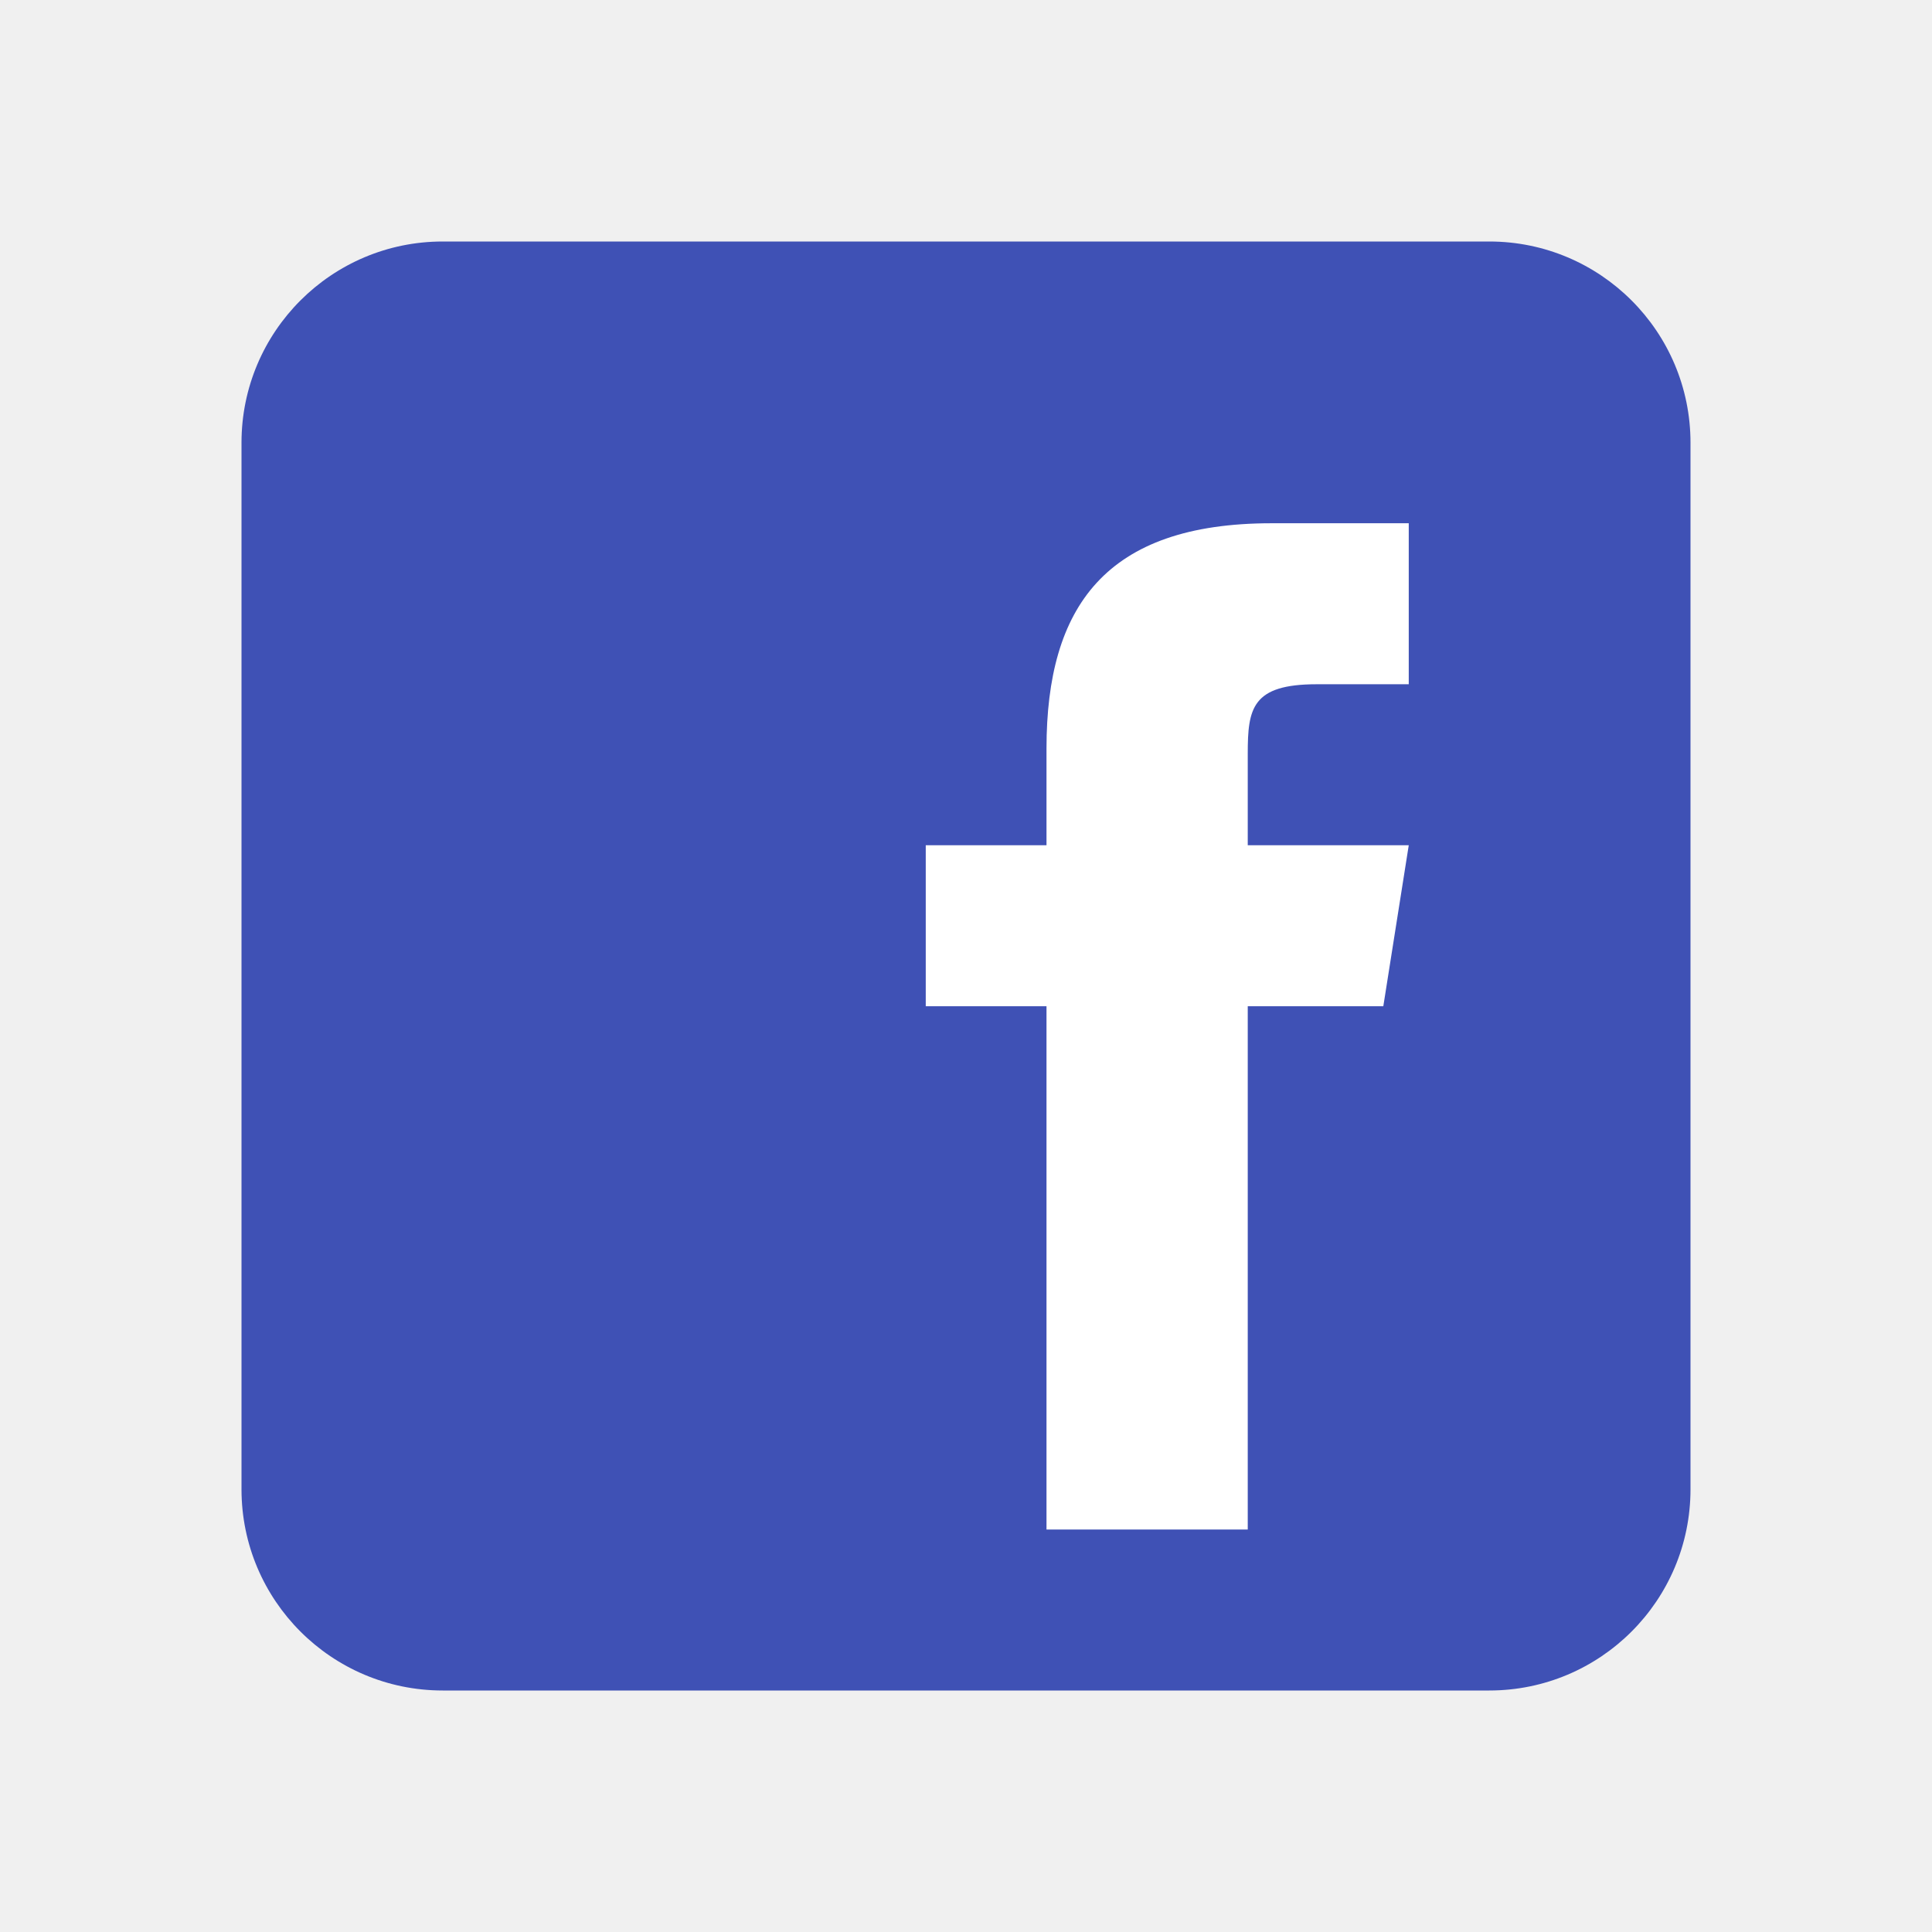
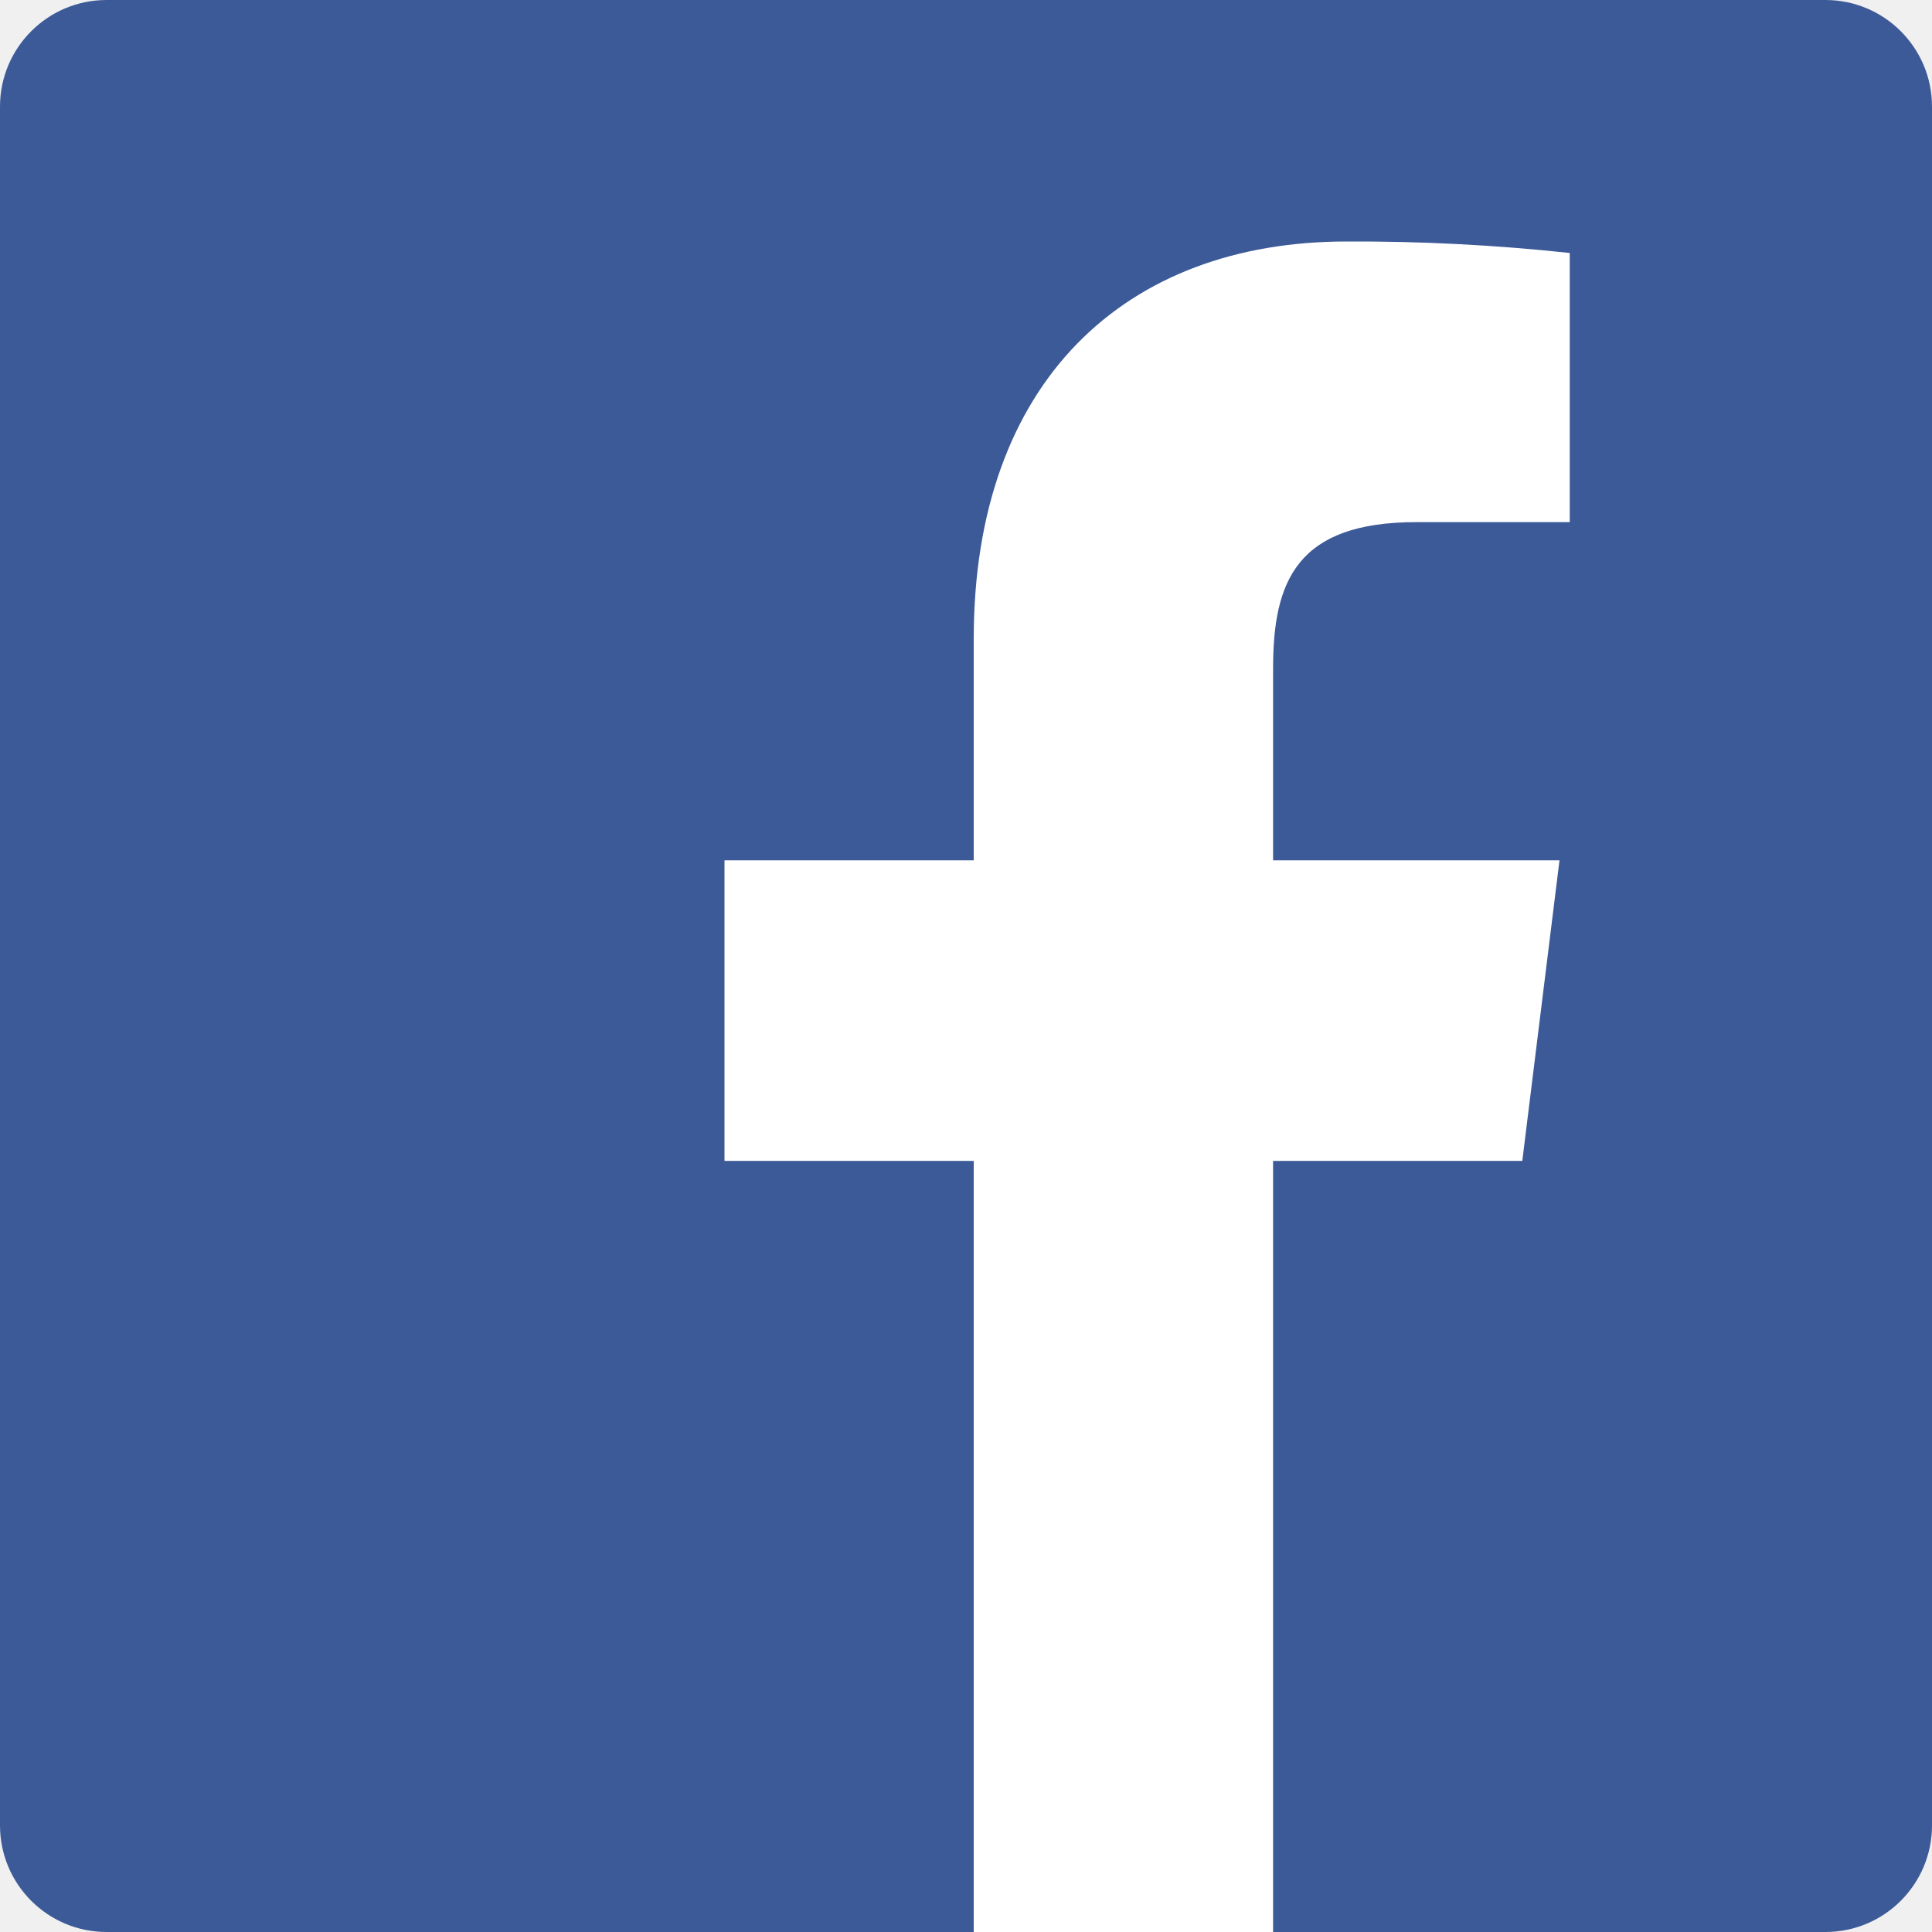
- <svg xmlns="http://www.w3.org/2000/svg" viewBox="0 0 48 48" width="48px" height="48px">
-   <path fill="#3F51B5" d="M42,37c0,2.762-2.238,5-5,5H11c-2.761,0-5-2.238-5-5V11c0-2.762,2.239-5,5-5h26c2.762,0,5,2.238,5,5V37z" />
-   <path fill="#FFF" d="M34.368,25H31v13h-5V25h-3v-4h3v-2.41c0.002-3.508,1.459-5.59,5.592-5.59H35v4h-2.287C31.104,17,31,17.6,31,18.723V21h4L34.368,25z" />
+ <svg xmlns="http://www.w3.org/2000/svg" width="16" height="16" viewBox="0 0 16 16" fill="none">
+   <g clip-path="url(#clip0_508_14)">
+     <g clip-path="url(#clip1_508_14)">
+       <path d="M15.117 0H0.883C0.395 0 0 0.395 0 0.883V15.117C0 15.605 0.395 16 0.883 16H15.117C15.605 16 16 15.605 16 15.117V0.883C16 0.395 15.605 0 15.117 0Z" fill="#3D5A98" />
+       <path d="M10.543 16V9.614H12.607L12.915 7.125H10.543V5.537C10.543 4.816 10.736 4.324 11.731 4.324H13V2.095C12.385 2.029 11.768 1.997 11.15 2C9.322 2 8.064 3.157 8.064 5.29V7.125H6V9.614H8.064V16H10.543Z" fill="white" />
+     </g>
+   </g>
+   <defs>
+     <clipPath id="clip0_508_14">
+       <rect width="16" height="16" fill="white" />
+     </clipPath>
+     <clipPath id="clip1_508_14">
+       <rect width="16" height="16" fill="white" />
+     </clipPath>
+   </defs>
</svg>
